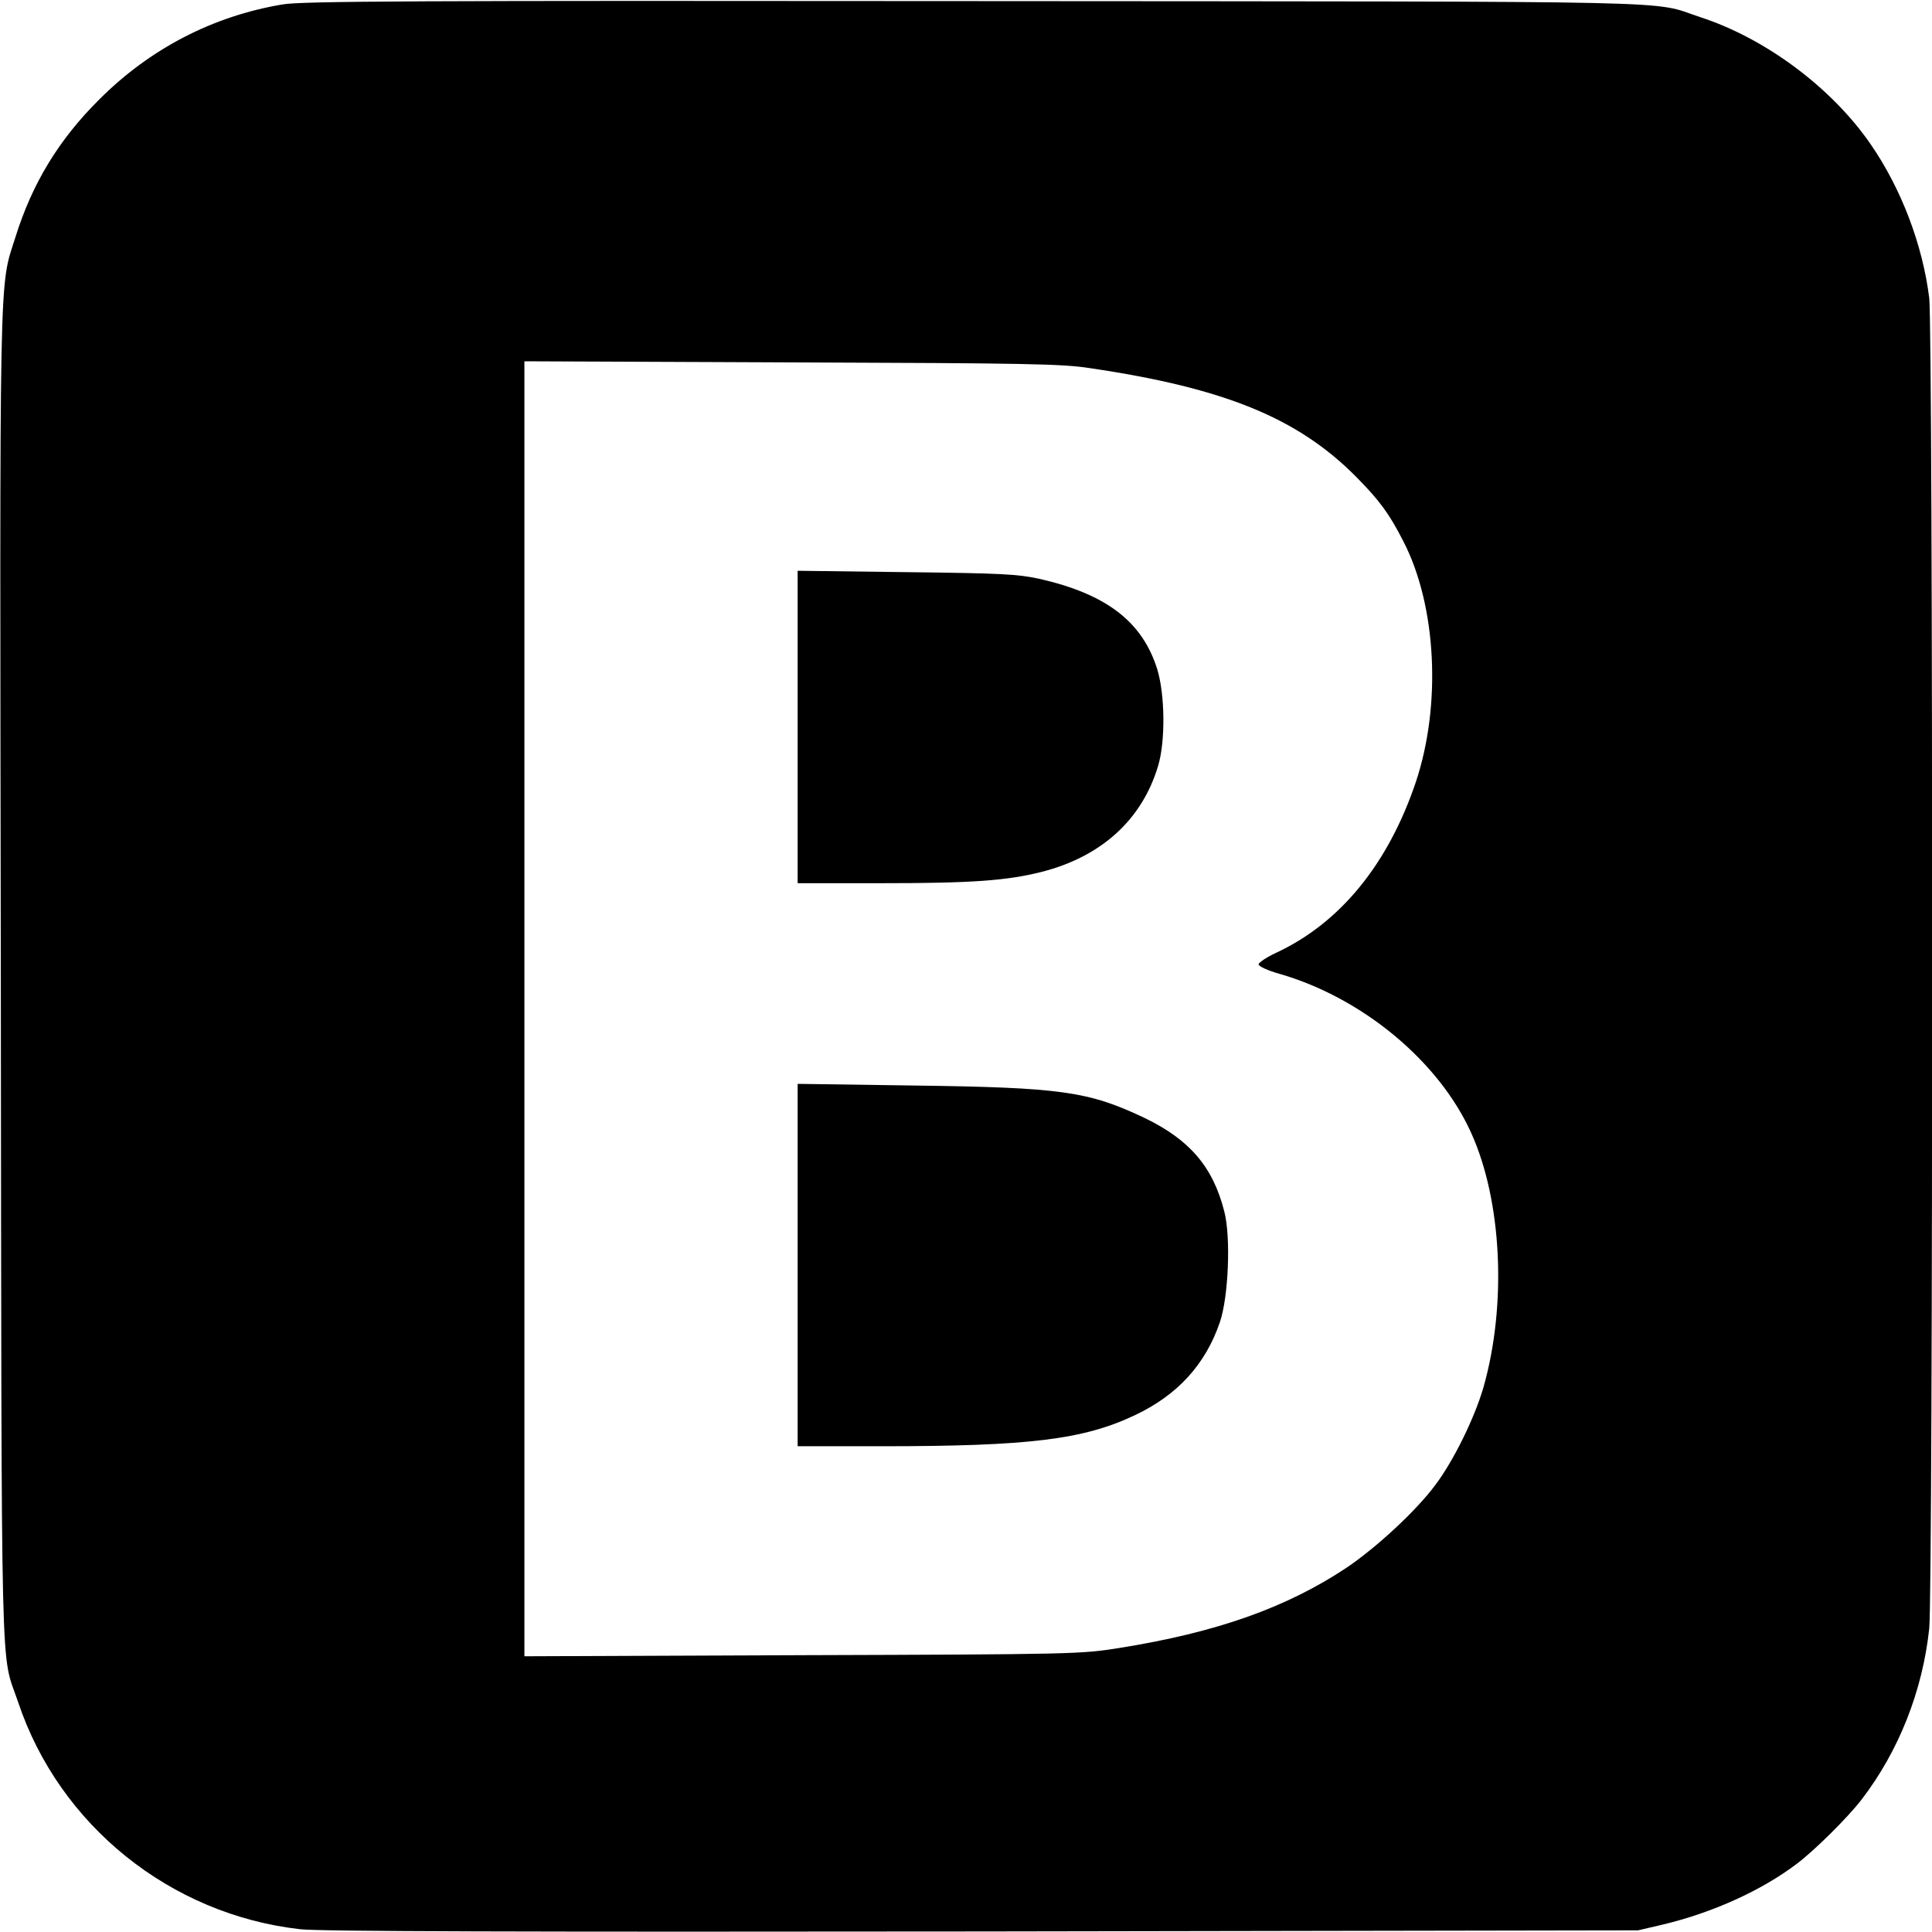
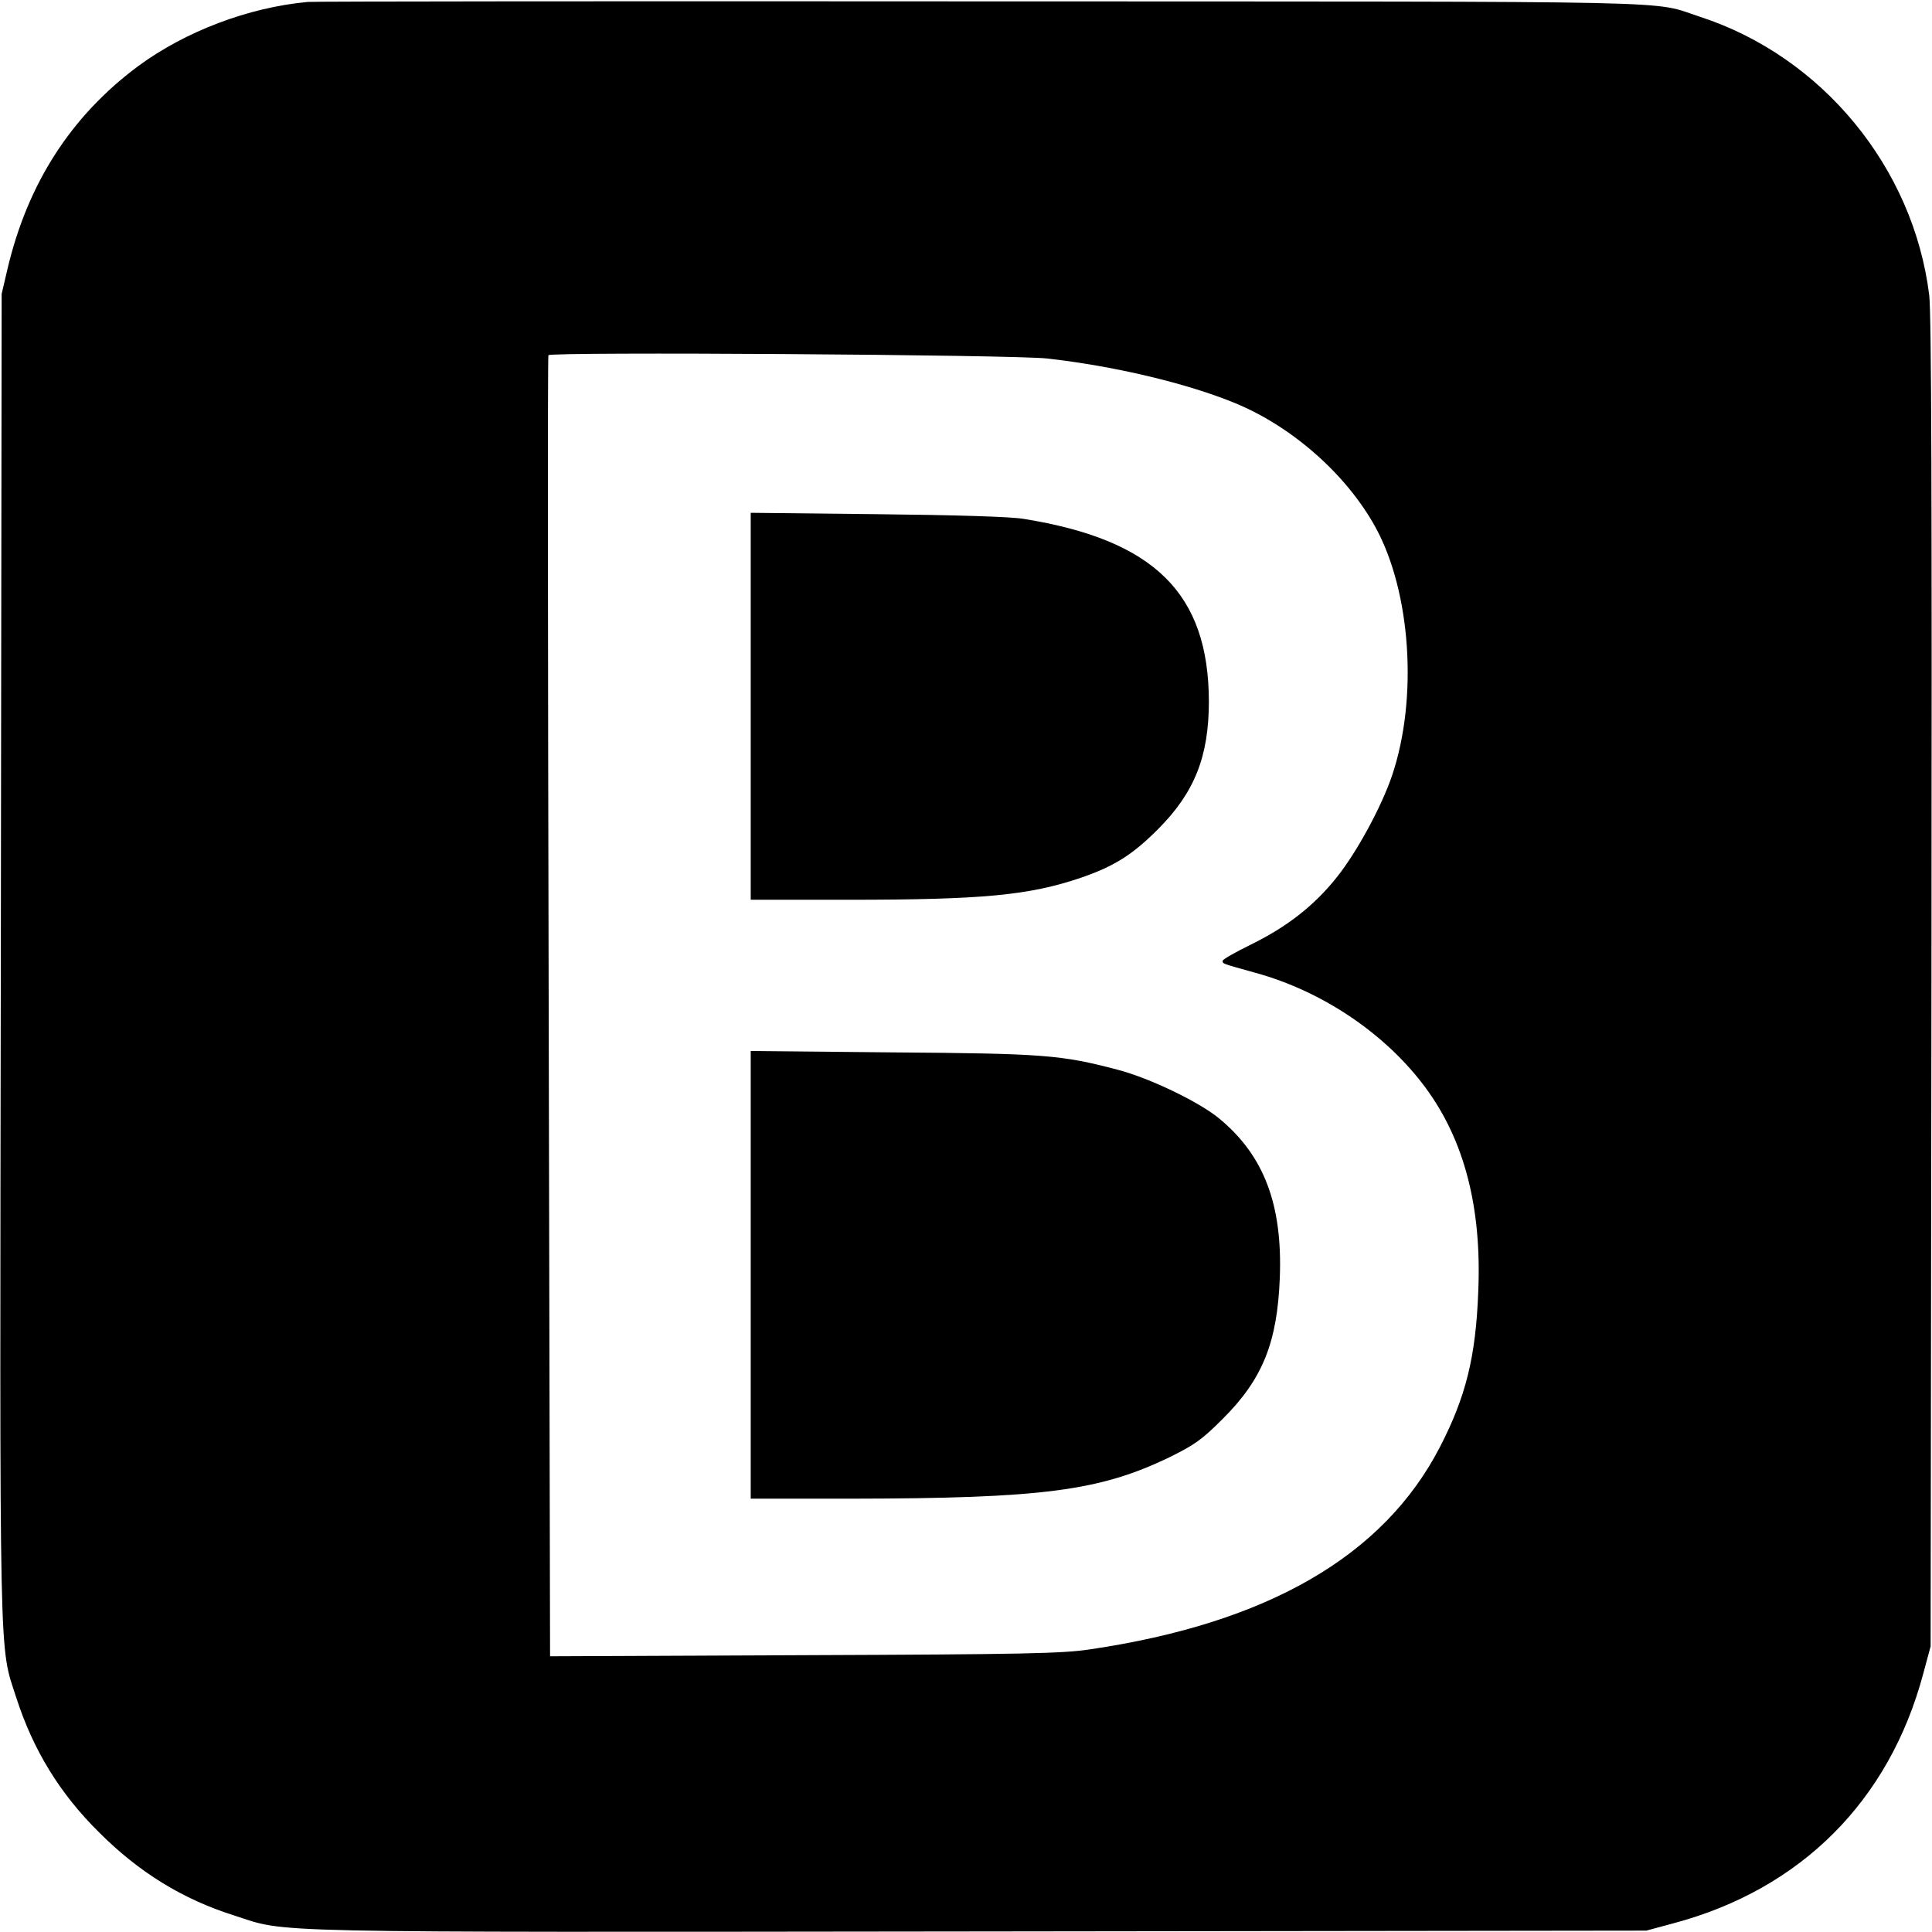
<svg xmlns="http://www.w3.org/2000/svg" version="1.0" width="700pt" height="700pt" viewBox="0 0 700 700" preserveAspectRatio="xMidYMid meet">
  <g transform="translate(0,700) scale(0.1,-0.1)" fill="#000000" stroke="none">
-     <path d="M1024 6984 c-252 -42 -480 -160 -664 -344 -147 -146 -243 -304 -304 -499 -60 -189 -57 -54 -53 -2686 3 -2655 -2 -2430 63 -2623 149 -445 551 -769 1022 -822 69 -8 797 -10 2472 -8 l2375 4 90 21 c180 43 357 123 485 220 64 48 185 168 235 233 135 176 221 394 245 620 14 133 14 4706 0 4820 -24 193 -101 396 -212 557 -141 205 -381 384 -618 461 -185 61 28 56 -2630 58 -2020 2 -2439 0 -2506 -12z m2926 -1318 c488 -72 753 -181 964 -394 85 -86 120 -134 171 -234 120 -233 138 -592 45 -871 -100 -297 -274 -511 -506 -619 -35 -16 -64 -36 -64 -42 0 -7 34 -23 78 -35 299 -87 575 -316 692 -575 112 -246 130 -623 45 -922 -32 -111 -109 -268 -175 -355 -70 -94 -213 -226 -321 -299 -218 -145 -472 -235 -824 -291 -137 -22 -163 -23 -1147 -26 l-1008 -4 0 2346 0 2346 968 -4 c851 -3 981 -5 1082 -21z" />
-     <path d="M2890 4366 l0 -566 305 0 c325 0 452 9 579 41 216 55 364 189 422 384 27 89 25 258 -3 350 -54 173 -185 273 -428 328 -79 17 -137 20 -482 24 l-393 5 0 -566z" />
-     <path d="M2890 2416 l0 -656 303 0 c536 0 733 24 920 113 154 73 255 184 307 337 31 91 40 307 16 400 -41 162 -125 260 -288 339 -204 97 -302 111 -840 118 l-418 6 0 -657z" />
+     <path d="M1115 6993 c-216 -20 -444 -107 -615 -233 -243 -181 -400 -425 -473 -735 l-21 -90 -3 -2398 c-4 -2631 -7 -2492 56 -2688 61 -189 157 -347 301 -489 143 -143 301 -241 488 -300 199 -64 47 -61 2702 -58 l2415 3 100 27 c460 123 780 443 903 903 l27 100 3 2400 c2 1773 0 2425 -8 2495 -57 463 -388 865 -830 1009 -185 60 26 55 -2605 56 -1320 1 -2418 0 -2440 -2z m2680 -1292 c248 -28 509 -91 681 -162 208 -86 404 -260 508 -450 128 -234 154 -619 60 -898 -38 -113 -128 -279 -201 -370 -82 -103 -180 -179 -310 -243 -57 -28 -103 -54 -103 -59 0 -11 -6 -9 120 -44 243 -67 472 -222 615 -416 141 -191 204 -435 191 -739 -9 -237 -45 -381 -139 -563 -204 -395 -624 -638 -1268 -733 -99 -15 -235 -18 -1035 -21 l-921 -4 -5 2353 c-3 1294 -4 2357 -1 2361 8 13 1689 2 1808 -12z" />
+     <path d="M2720 4441 l0 -701 353 0 c488 0 656 16 844 80 119 41 185 82 278 175 133 133 185 264 185 464 -1 391 -198 585 -671 661 -46 8 -247 14 -531 17 l-458 5 0 -701z" />
+     <path d="M2720 2381 l0 -811 363 0 c695 1 902 28 1156 151 89 44 116 63 190 137 146 145 199 278 208 513 10 264 -57 442 -219 576 -72 60 -253 147 -368 177 -205 54 -267 59 -817 63 l-513 5 0 -811z" />
  </g>
</svg>
